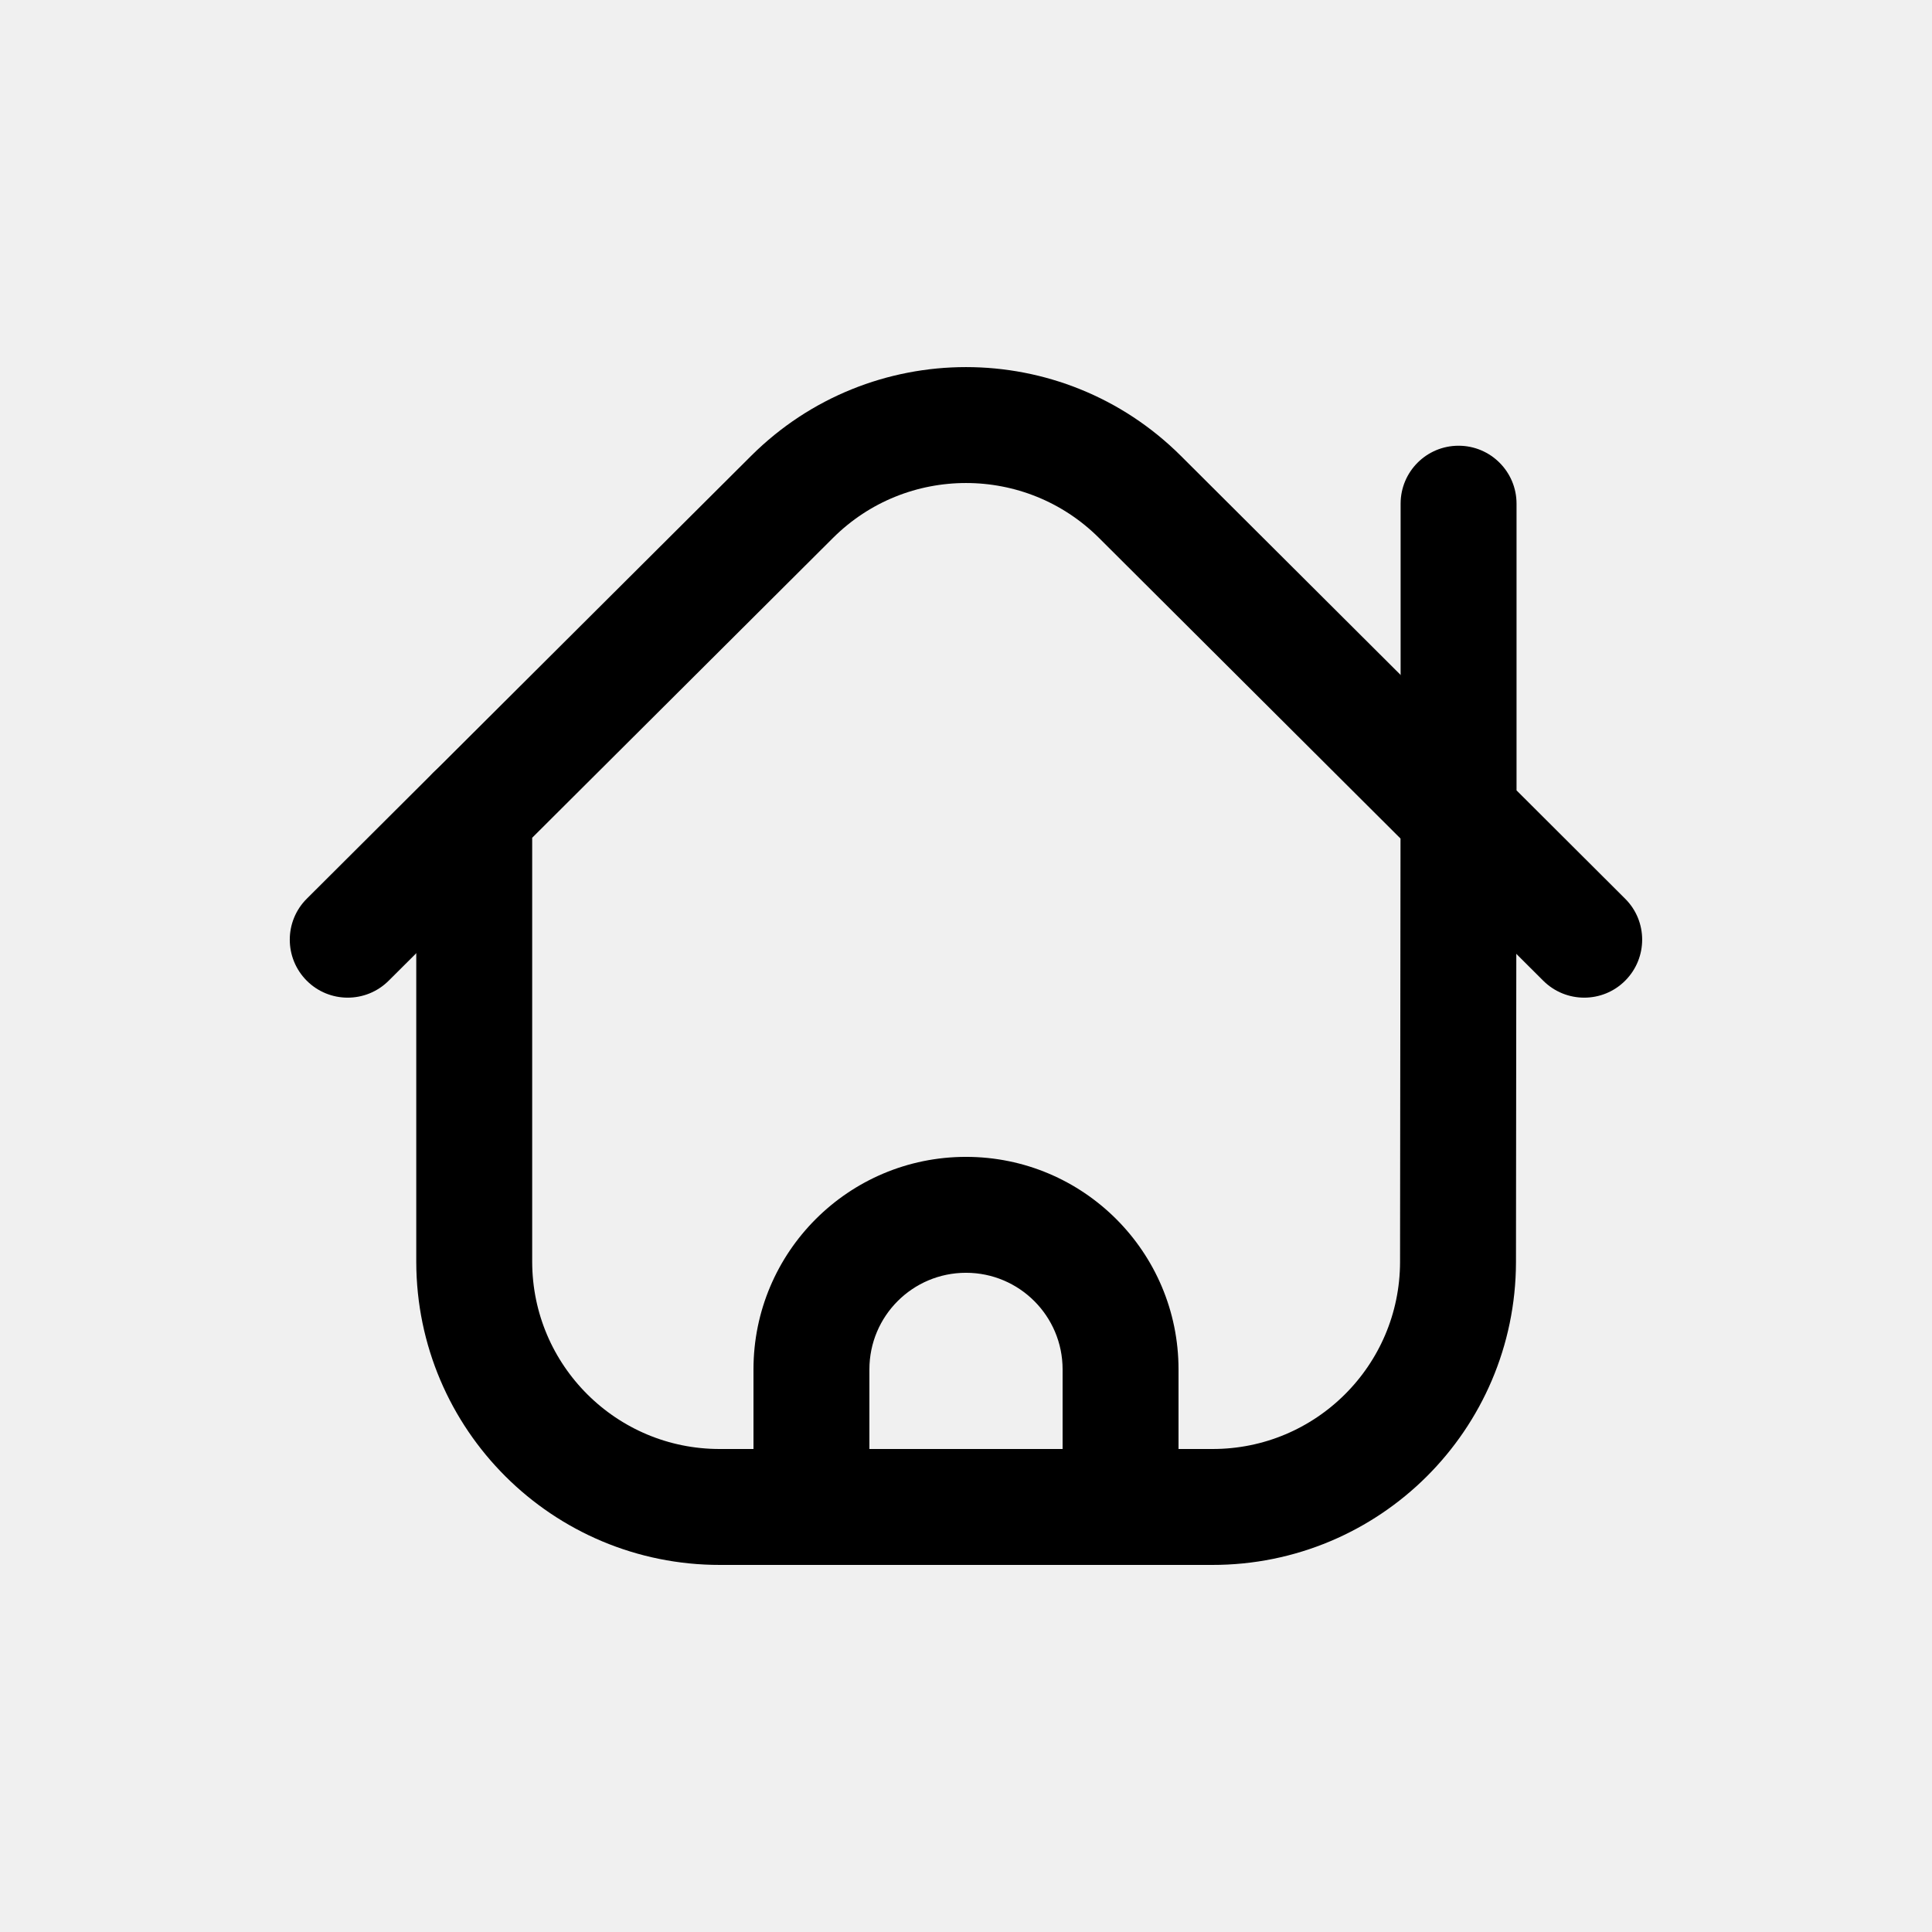
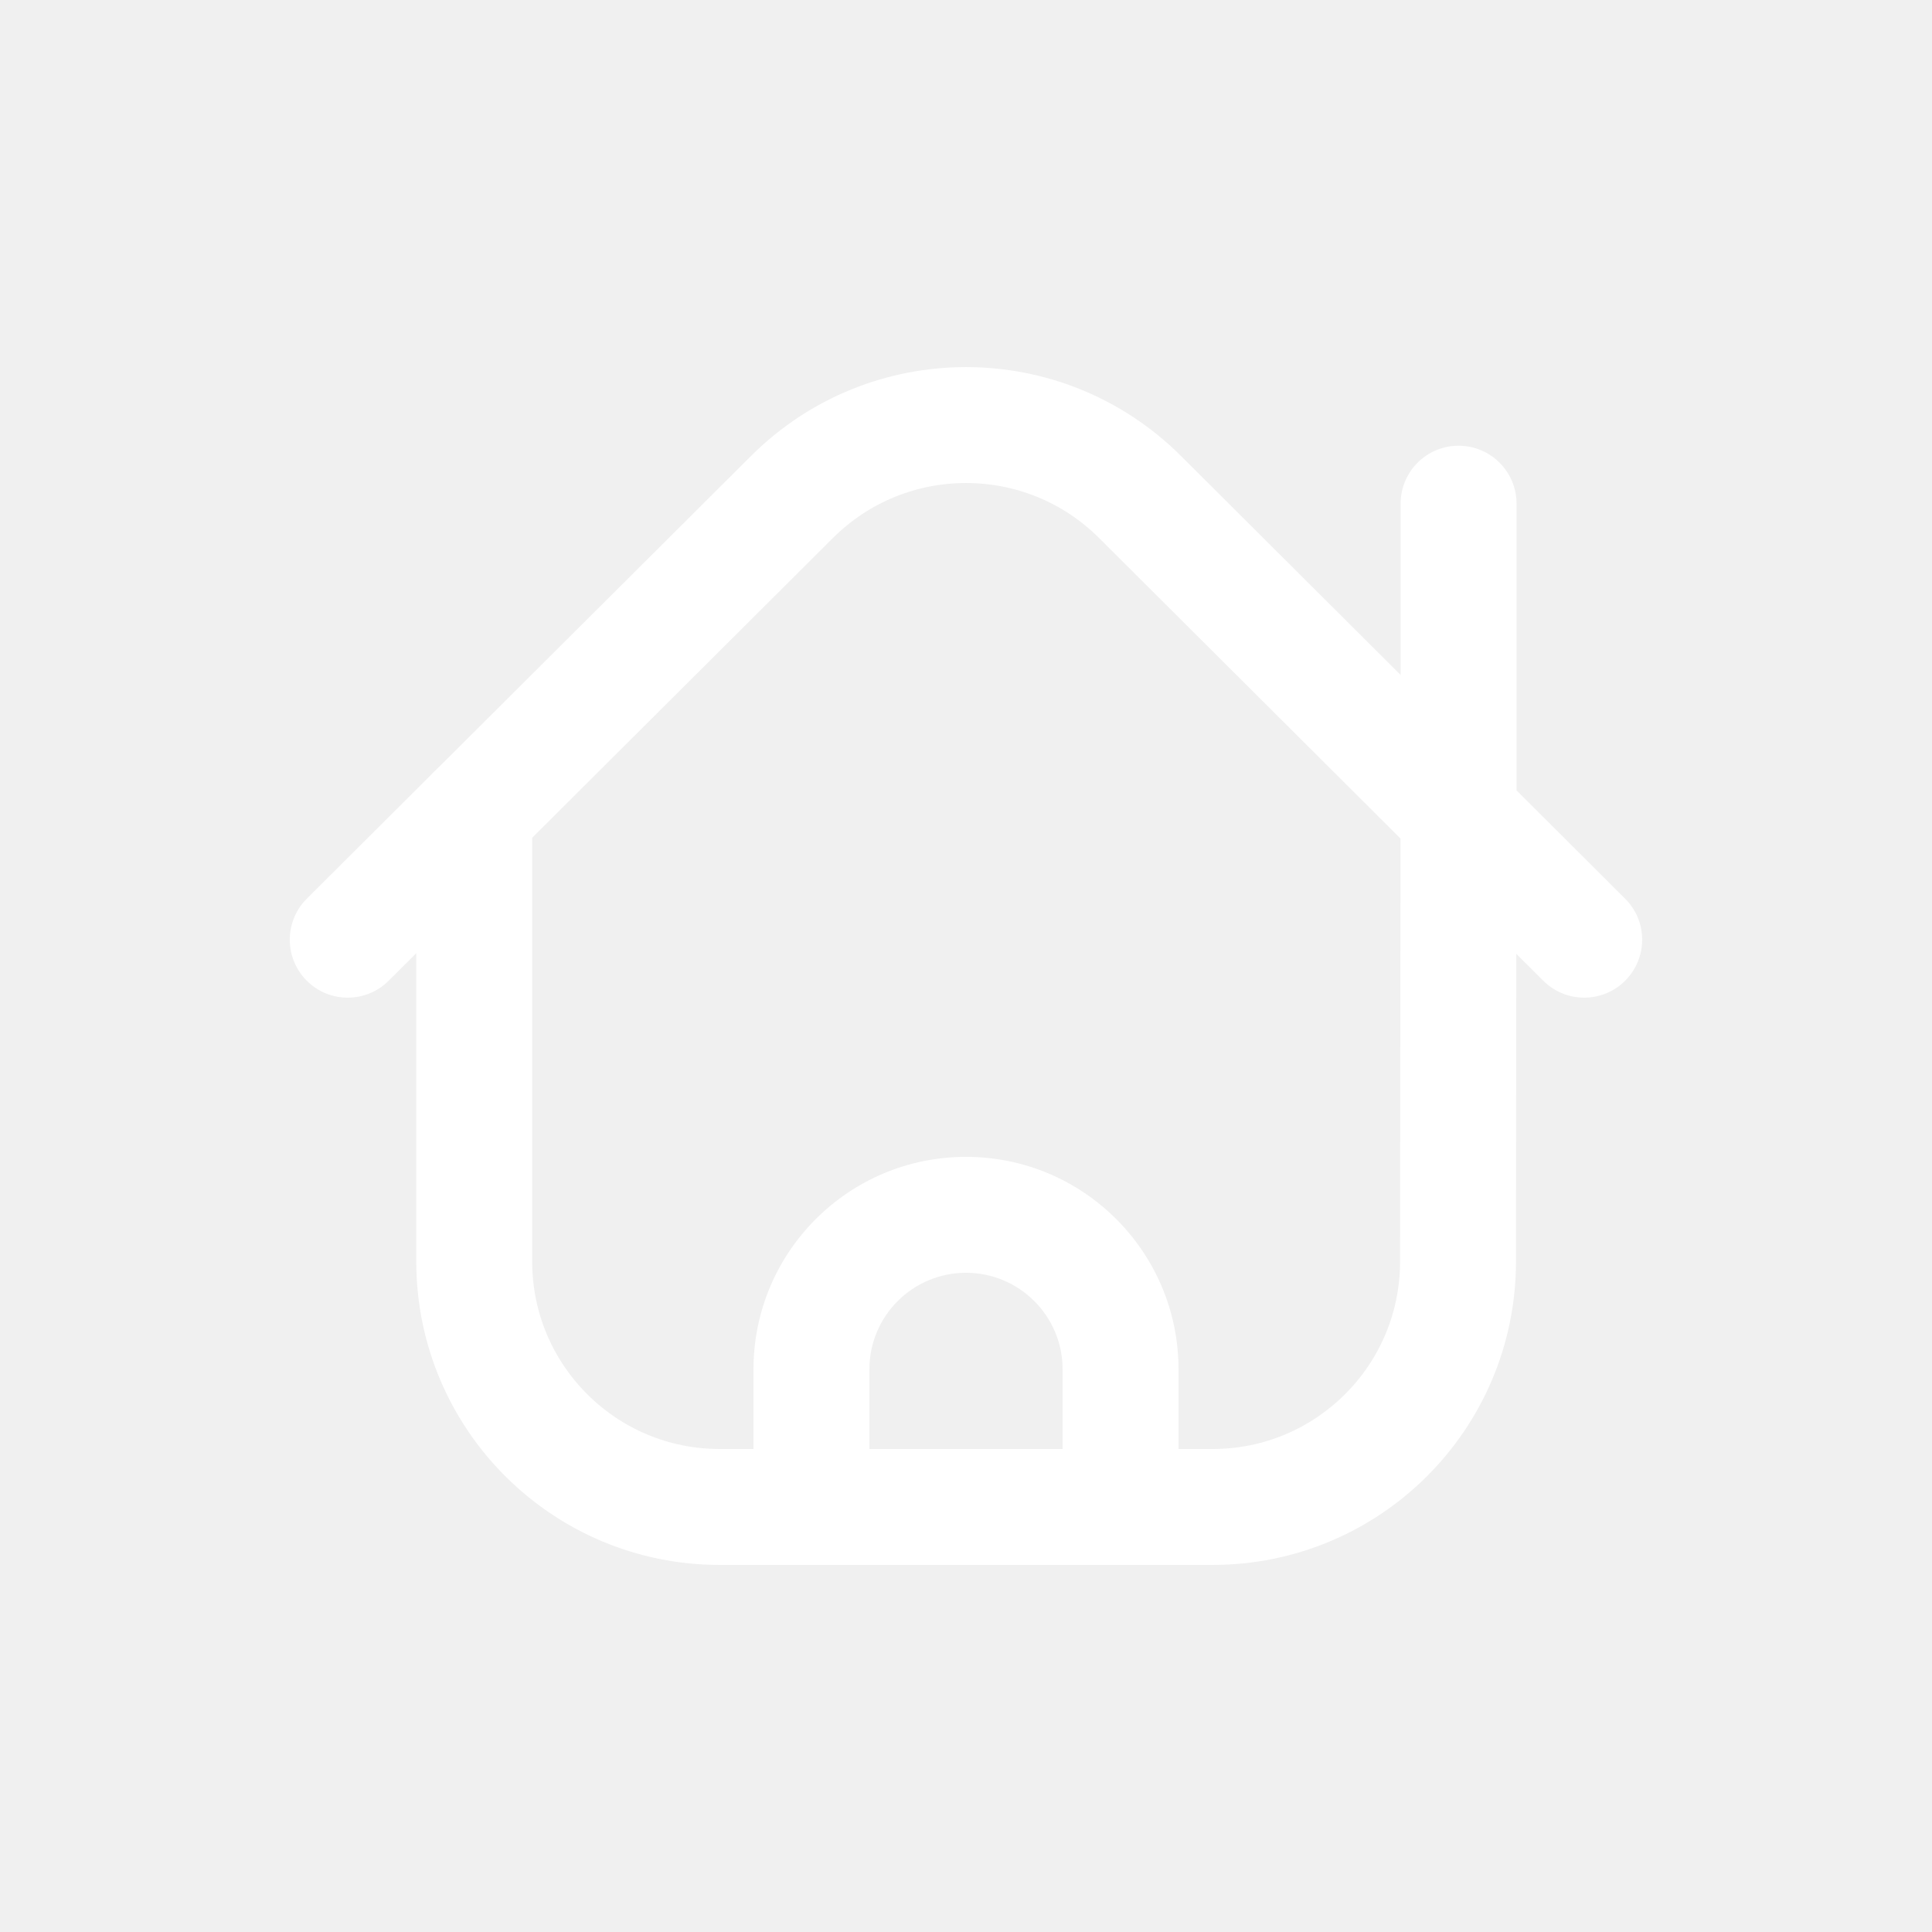
<svg xmlns="http://www.w3.org/2000/svg" width="24" height="24" viewBox="0 0 24 24" fill="none">
-   <path fill-rule="evenodd" clip-rule="evenodd" d="M18.112 15.679L18.118 10.118L14.16 6.172C12.966 4.983 11.034 4.983 9.84 6.172L5.891 10.108V15.676C5.894 17.36 7.261 18.723 8.945 18.72H15.058C16.741 18.723 18.108 17.362 18.112 15.679Z" stroke="black" stroke-width="1.44" stroke-linecap="round" stroke-linejoin="round" />
-   <path d="M18.839 6.257C18.839 5.859 18.516 5.537 18.119 5.537C17.721 5.537 17.399 5.859 17.399 6.257H18.839ZM18.119 10.117H17.399C17.399 10.309 17.475 10.492 17.61 10.627L18.119 10.117ZM19.171 12.183C19.453 12.464 19.909 12.463 20.189 12.182C20.47 11.9 20.47 11.444 20.188 11.164L19.171 12.183ZM6.399 10.618C6.68 10.337 6.681 9.881 6.4 9.599C6.119 9.318 5.663 9.317 5.382 9.598L6.399 10.618ZM3.811 11.164C3.53 11.444 3.529 11.9 3.81 12.182C4.09 12.463 4.546 12.464 4.828 12.183L3.811 11.164ZM13.2 18.72C13.2 19.117 13.522 19.44 13.92 19.44C14.317 19.44 14.64 19.117 14.64 18.72H13.2ZM9.36 18.72C9.36 19.117 9.682 19.44 10.08 19.44C10.477 19.44 10.8 19.117 10.8 18.72H9.36ZM17.399 6.257V10.117H18.839V6.257H17.399ZM17.61 10.627L19.171 12.183L20.188 11.164L18.627 9.607L17.61 10.627ZM5.382 9.598L3.811 11.164L4.828 12.183L6.399 10.618L5.382 9.598ZM14.64 18.72V17.011H13.2V18.72H14.64ZM14.64 17.011C14.64 15.553 13.458 14.371 12 14.371V15.811C12.662 15.811 13.2 16.348 13.2 17.011H14.64ZM12 14.371C10.542 14.371 9.36 15.553 9.36 17.011H10.8C10.8 16.348 11.337 15.811 12 15.811V14.371ZM9.36 17.011V18.72H10.8V17.011H9.36Z" fill="black" />
+   <path fill-rule="evenodd" clip-rule="evenodd" d="M18.112 15.679L18.118 10.118L14.16 6.172C12.966 4.983 11.034 4.983 9.84 6.172L5.891 10.108V15.676C5.894 17.36 7.261 18.723 8.945 18.72H15.058C16.741 18.723 18.108 17.362 18.112 15.679Z" stroke="white" stroke-width="1.44" stroke-linecap="round" stroke-linejoin="round" />
+   <path d="M18.839 6.257C18.839 5.859 18.516 5.537 18.119 5.537C17.721 5.537 17.399 5.859 17.399 6.257H18.839ZM18.119 10.117H17.399C17.399 10.309 17.475 10.492 17.61 10.627L18.119 10.117ZM19.171 12.183C19.453 12.464 19.909 12.463 20.189 12.182C20.47 11.9 20.47 11.444 20.188 11.164L19.171 12.183ZM6.399 10.618C6.68 10.337 6.681 9.881 6.4 9.599C6.119 9.318 5.663 9.317 5.382 9.598L6.399 10.618ZM3.811 11.164C3.53 11.444 3.529 11.9 3.81 12.182C4.09 12.463 4.546 12.464 4.828 12.183L3.811 11.164ZM13.2 18.72C13.2 19.117 13.522 19.44 13.92 19.44C14.317 19.44 14.64 19.117 14.64 18.72H13.2ZM9.36 18.72C9.36 19.117 9.682 19.44 10.08 19.44C10.477 19.44 10.8 19.117 10.8 18.72H9.36ZM17.399 6.257V10.117H18.839V6.257H17.399ZM17.61 10.627L19.171 12.183L20.188 11.164L18.627 9.607L17.61 10.627ZM5.382 9.598L3.811 11.164L4.828 12.183L6.399 10.618L5.382 9.598ZM14.64 18.72V17.011H13.2V18.72H14.64ZM14.64 17.011C14.64 15.553 13.458 14.371 12 14.371V15.811C12.662 15.811 13.2 16.348 13.2 17.011H14.64ZM12 14.371C10.542 14.371 9.36 15.553 9.36 17.011H10.8C10.8 16.348 11.337 15.811 12 15.811V14.371ZM9.36 17.011V18.72H10.8V17.011H9.36Z" fill="white" />
</svg>
